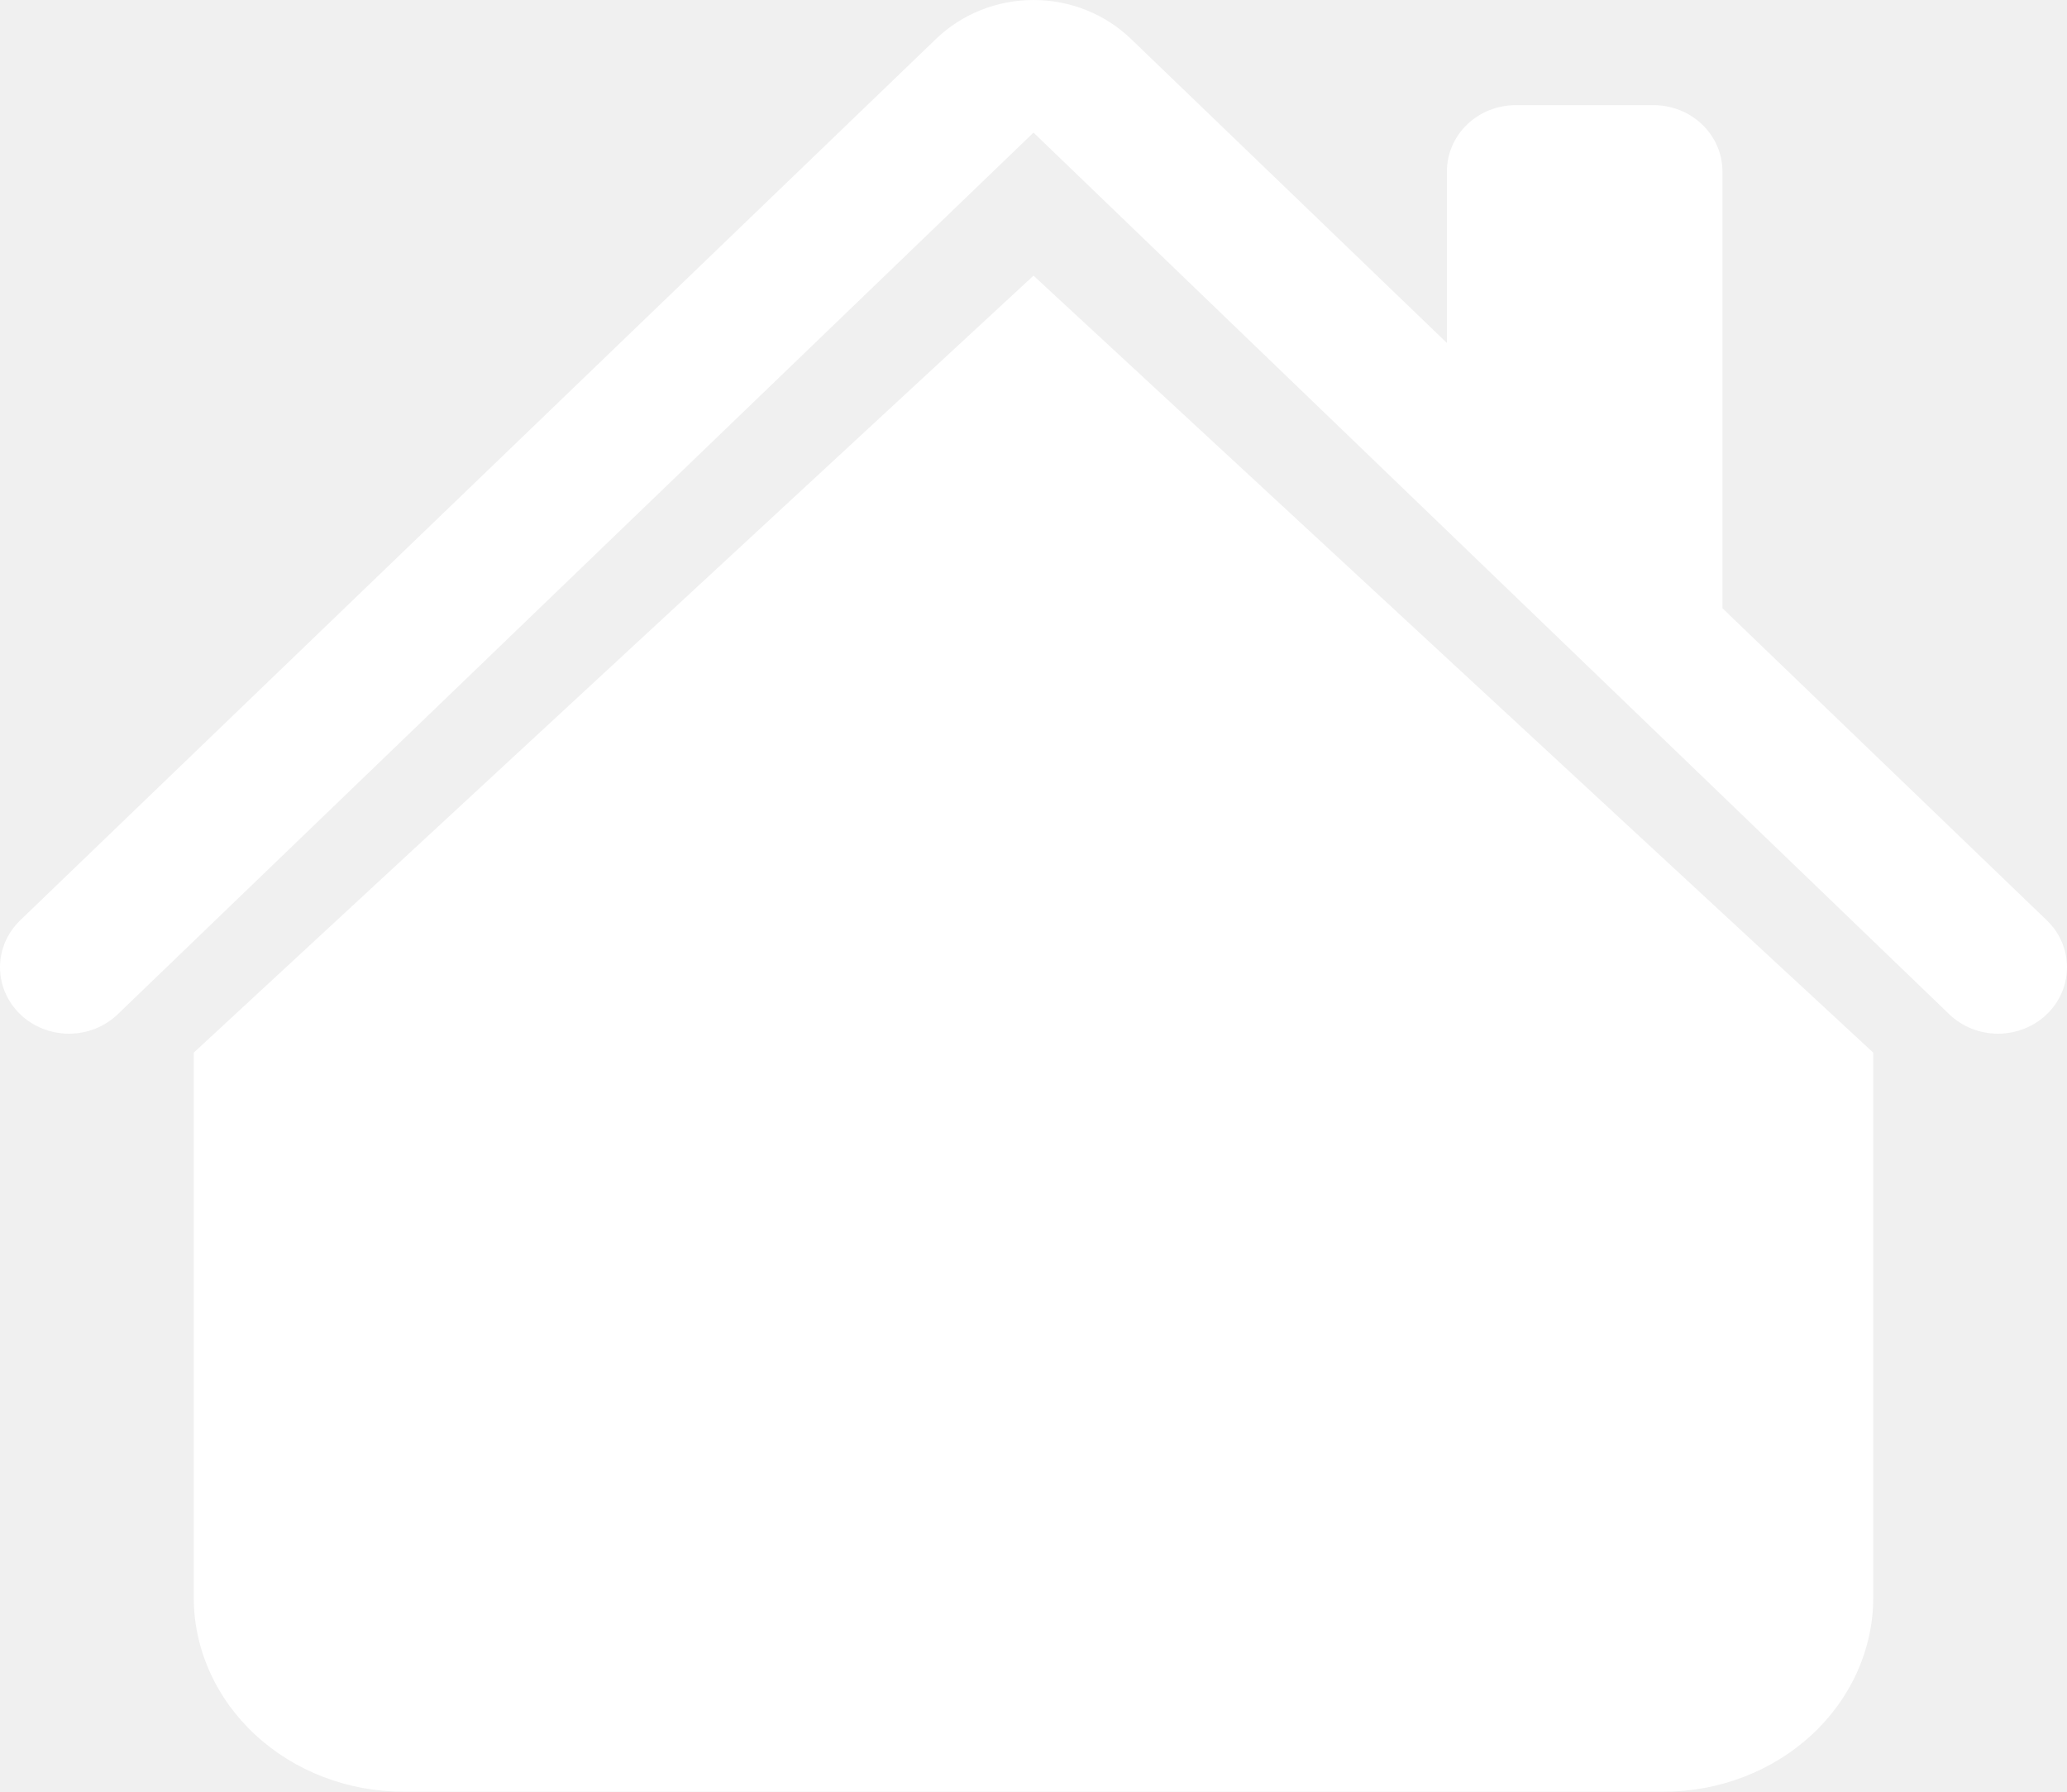
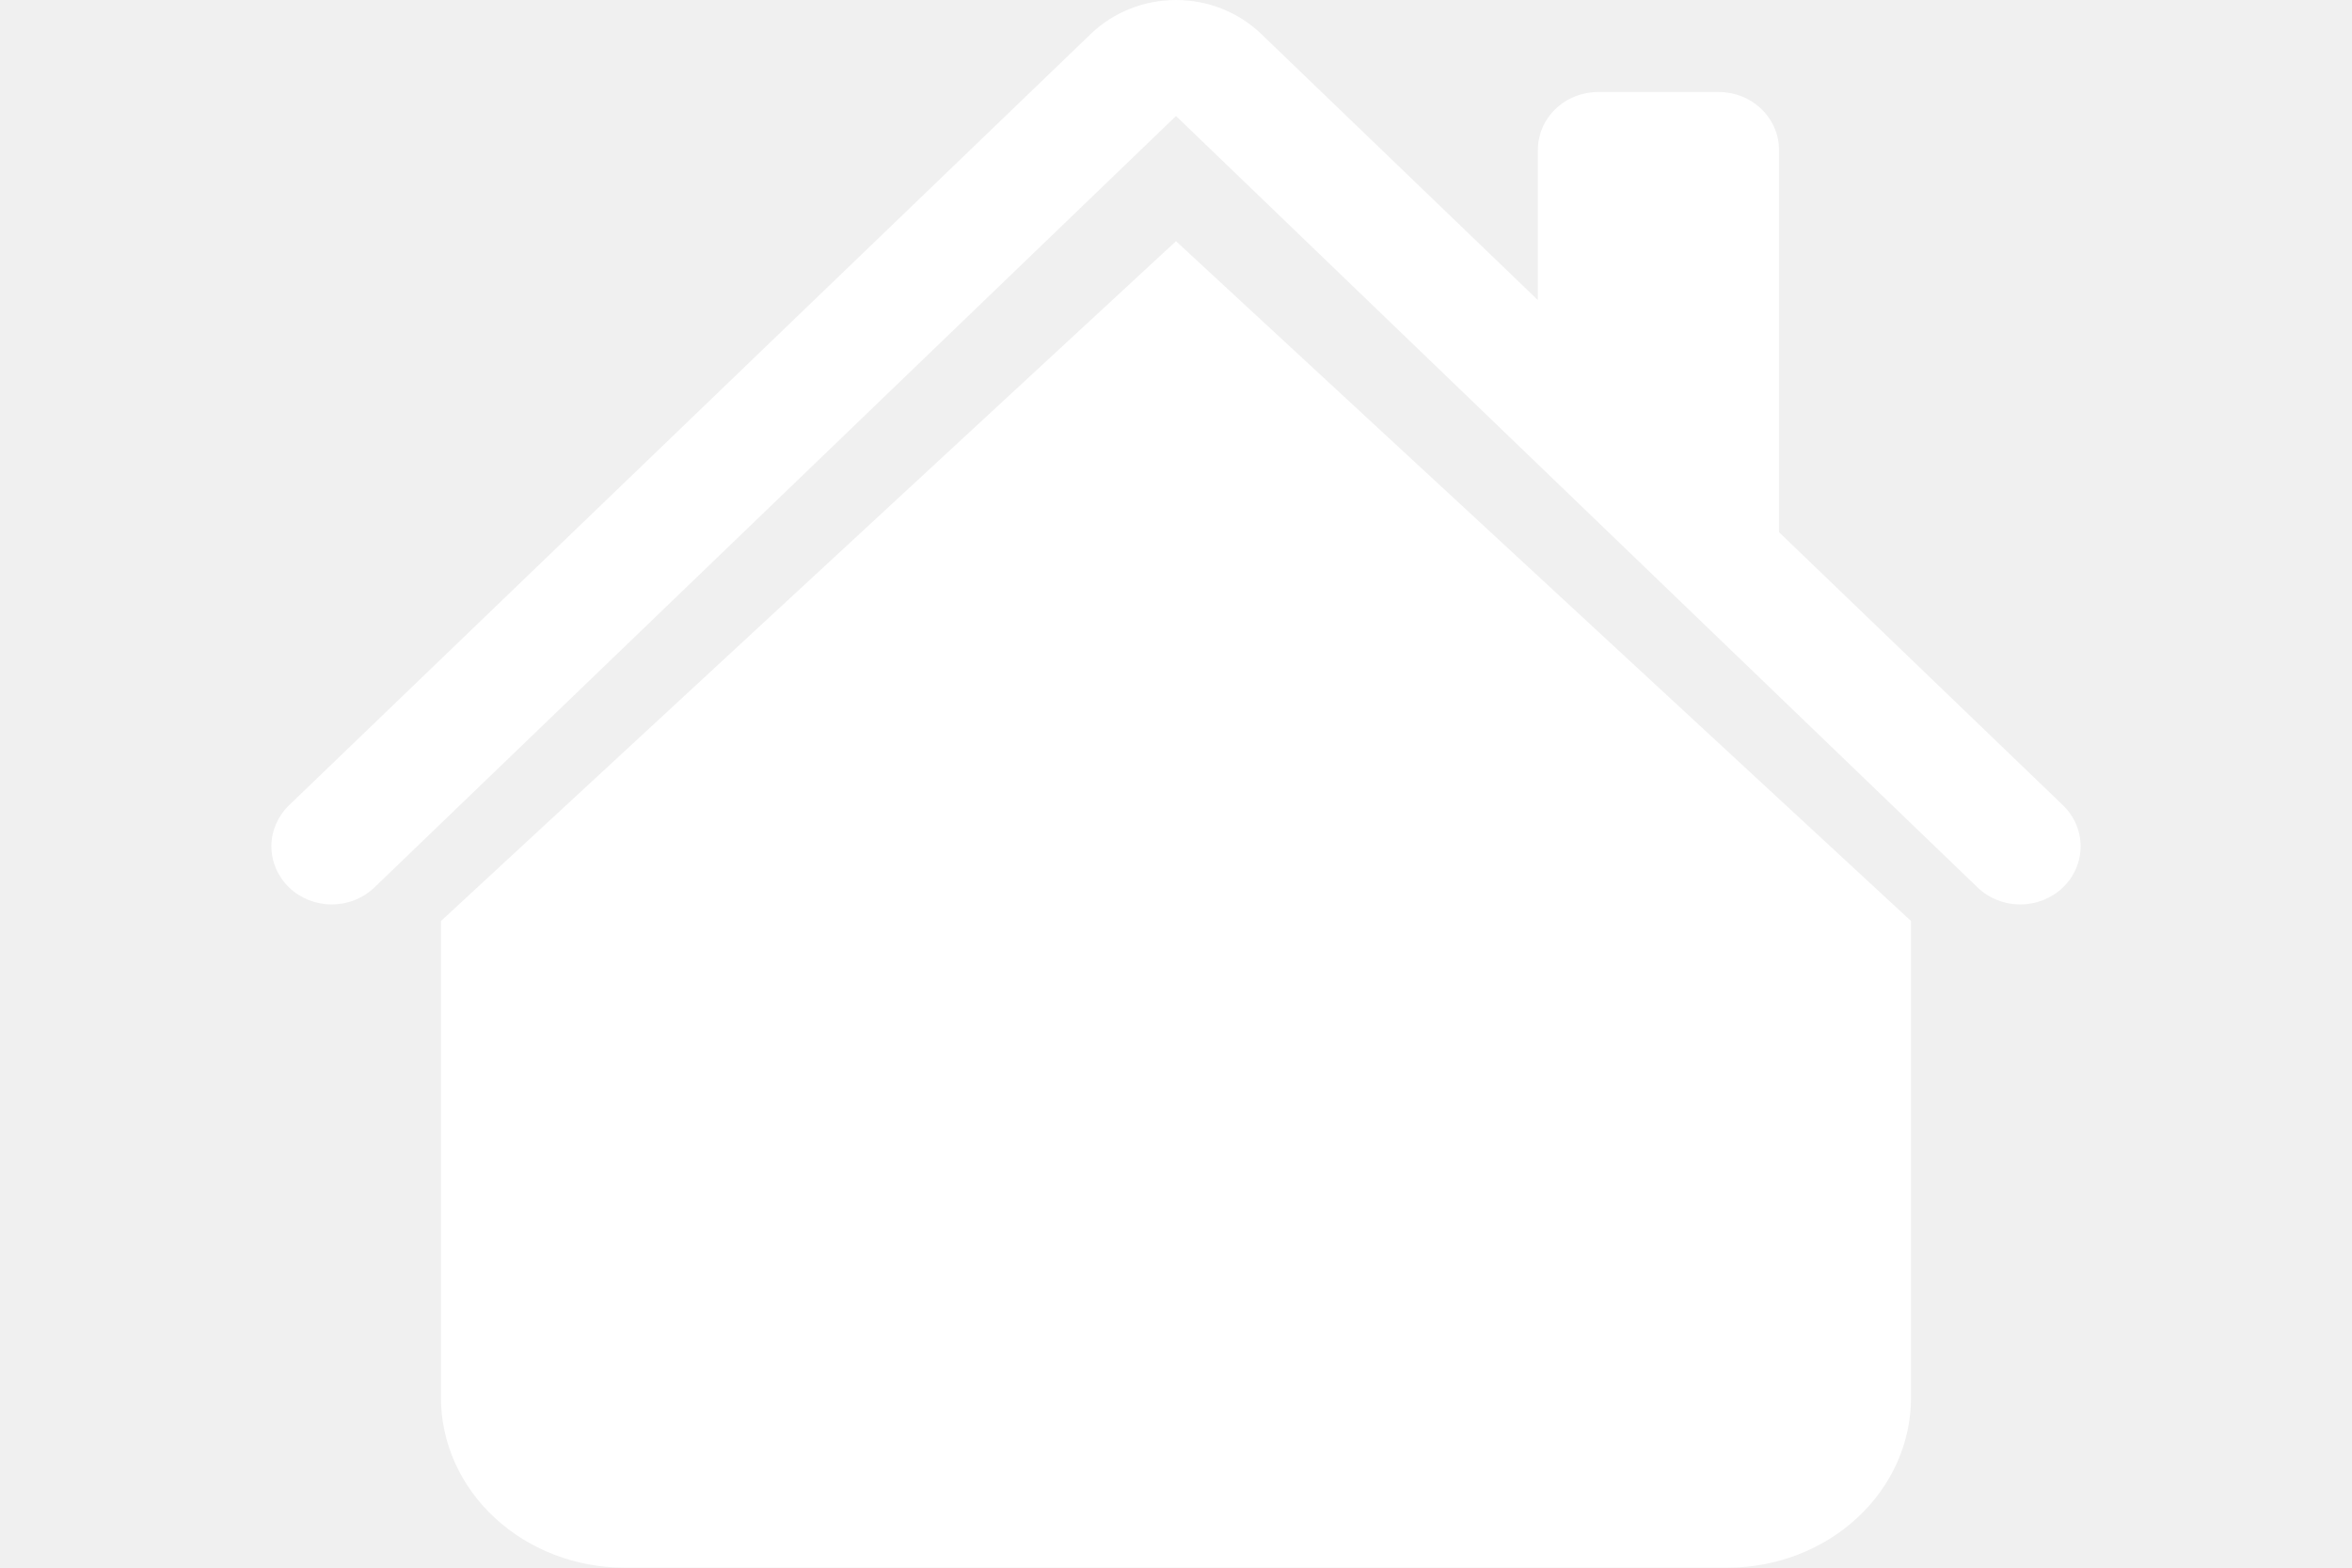
- <svg xmlns="http://www.w3.org/2000/svg" width="30" height="26" viewBox="0 0 30 26" fill="none">
+ <svg xmlns="http://www.w3.org/2000/svg" width="24" height="16" viewBox="0 0 30 26" fill="none">
  <path d="M16.414 0.564C16.039 0.203 15.53 0 15 0C14.47 0 13.961 0.203 13.586 0.564L0.293 13.355C0.2 13.445 0.127 13.551 0.076 13.668C0.026 13.785 0 13.91 0 14.036C0 14.163 0.026 14.288 0.076 14.405C0.127 14.522 0.2 14.628 0.293 14.718C0.481 14.899 0.736 15 1.001 15C1.133 15 1.263 14.975 1.384 14.927C1.506 14.878 1.616 14.807 1.709 14.718L15 1.924L28.291 14.718C28.479 14.899 28.733 15 28.999 15C29.264 15 29.519 14.899 29.707 14.718C29.895 14.537 30 14.292 30 14.036C30 13.781 29.895 13.536 29.707 13.355L24.999 8.826V2.488C24.999 2.233 24.894 1.988 24.706 1.808C24.519 1.627 24.264 1.526 23.999 1.526H21.999C21.734 1.526 21.48 1.627 21.292 1.808C21.105 1.988 21 2.233 21 2.488V4.977L16.414 0.564Z" fill="white" />
  <path d="M15 4L27.188 15.275V23.181C27.188 23.929 26.866 24.646 26.295 25.174C25.724 25.703 24.949 26 24.141 26H5.859C5.051 26 4.276 25.703 3.705 25.174C3.134 24.646 2.812 23.929 2.812 23.181V15.275L15 4Z" fill="white" />
</svg>
